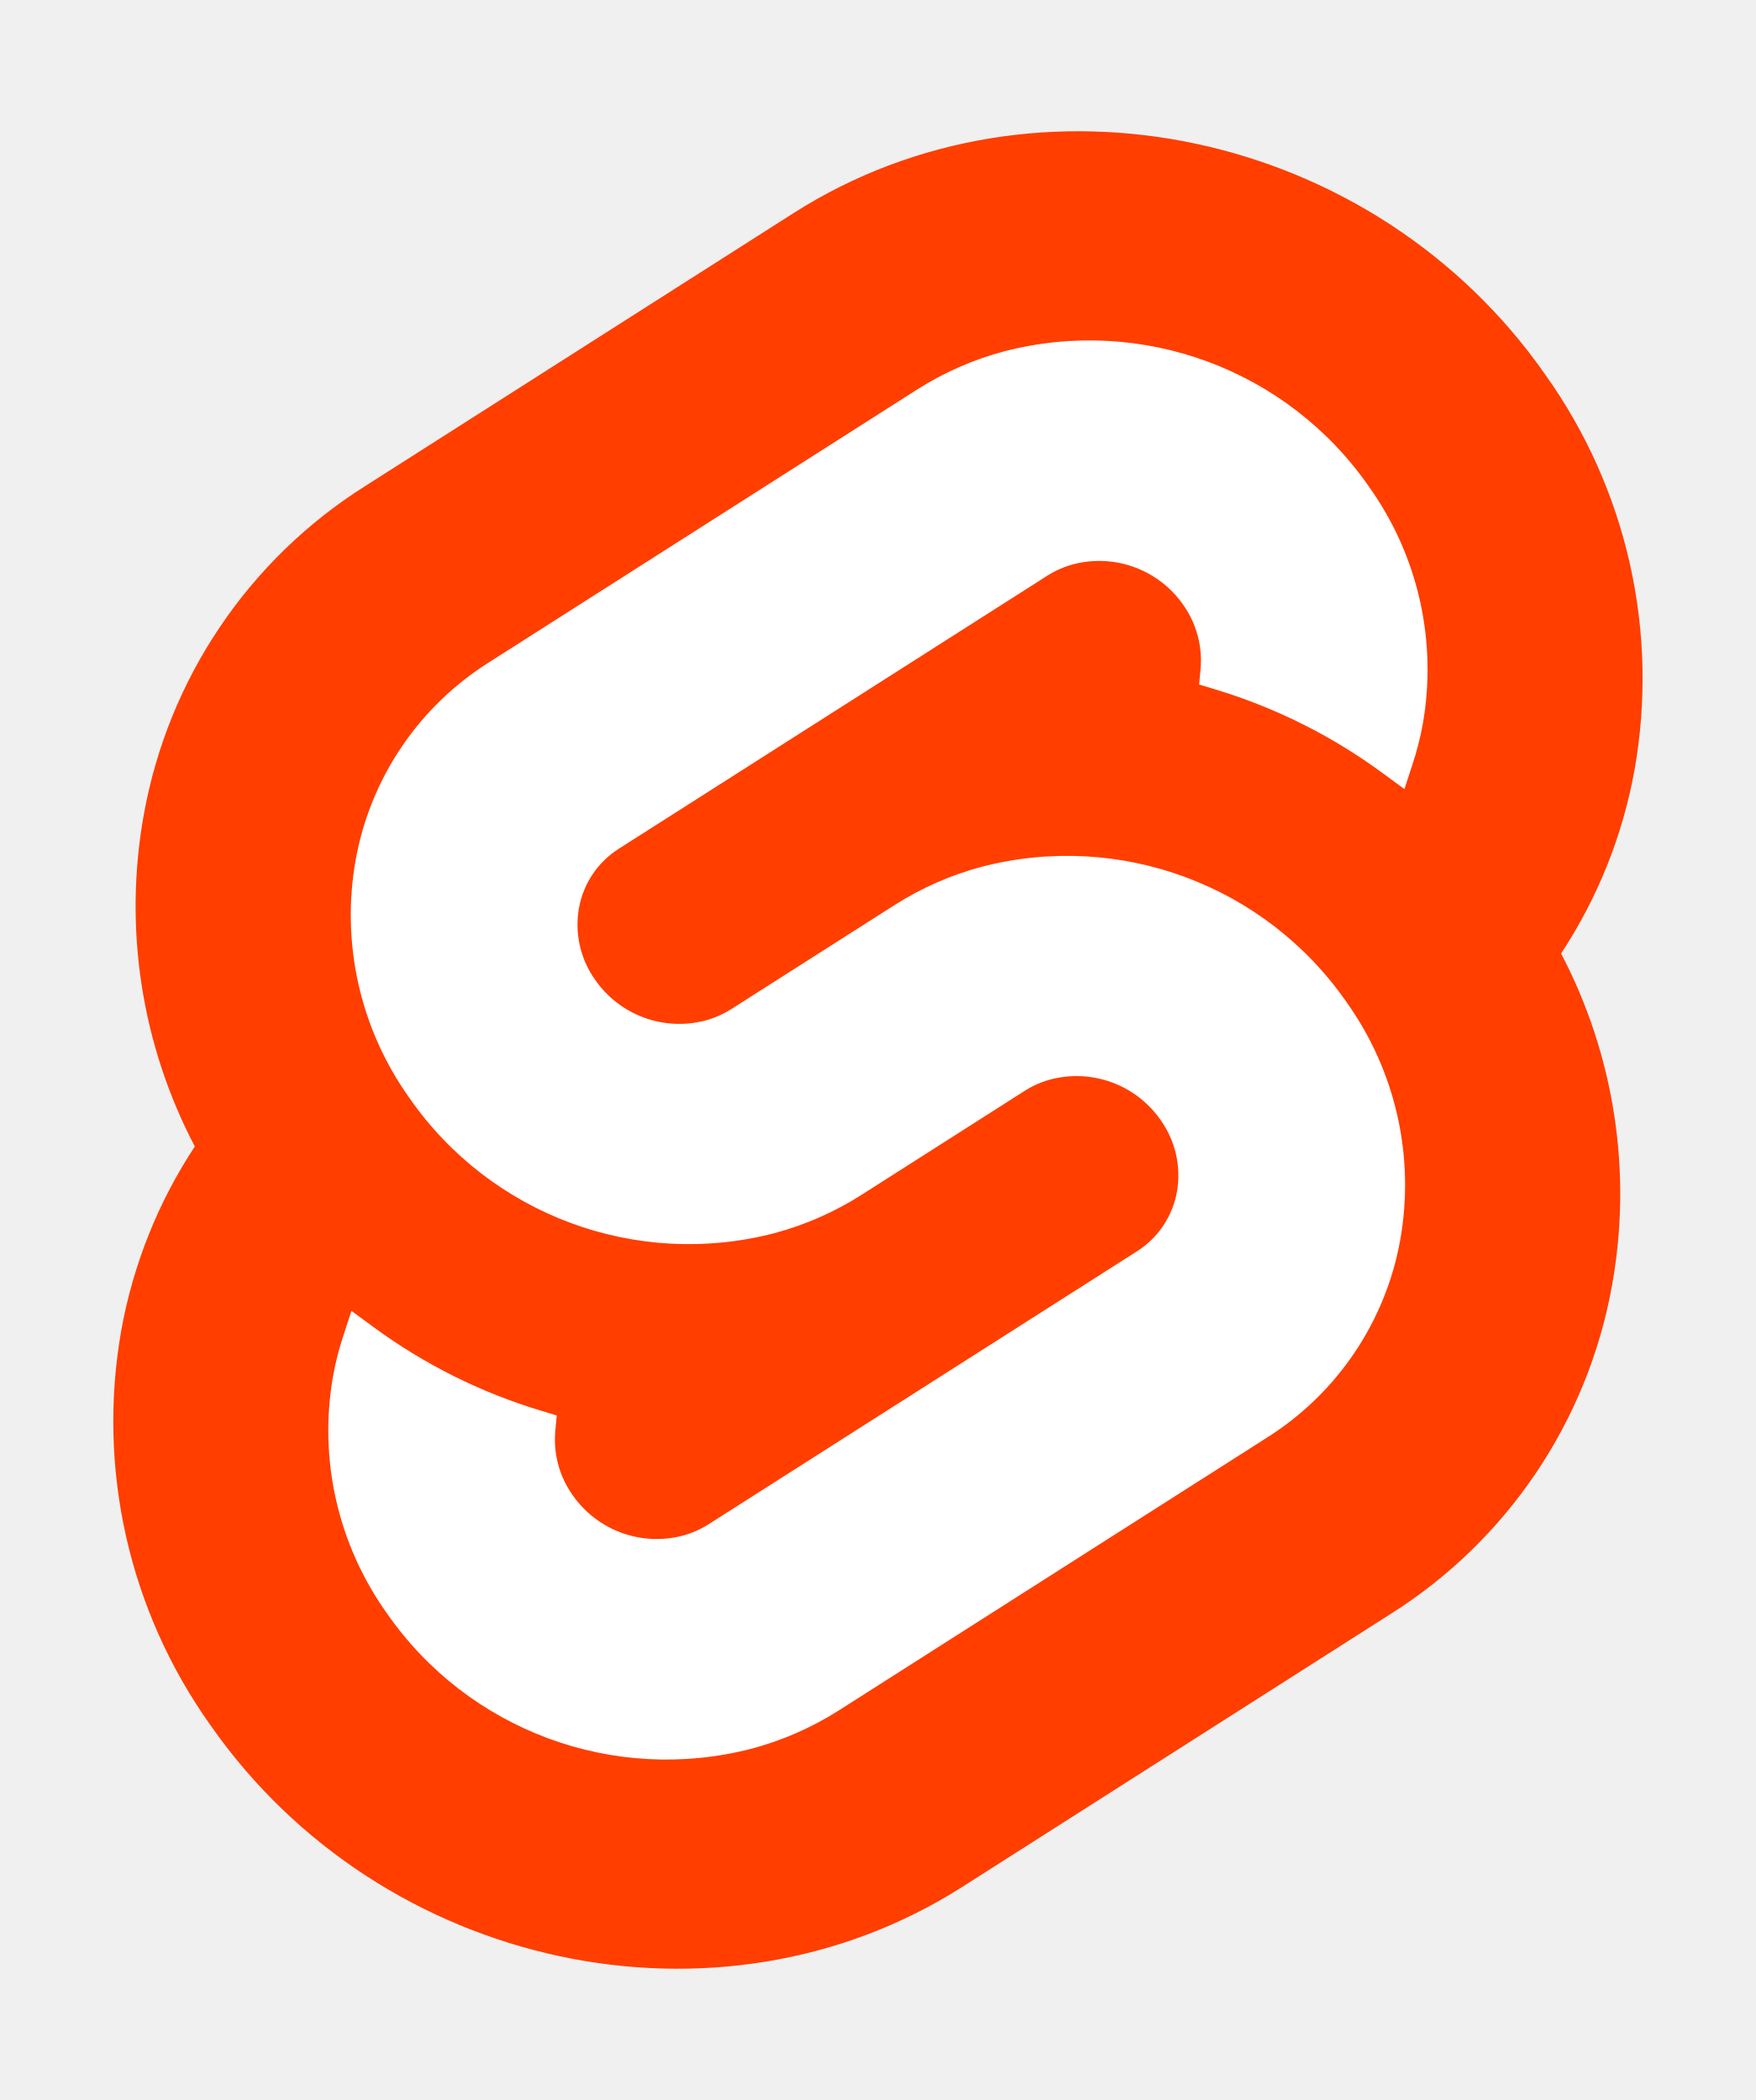
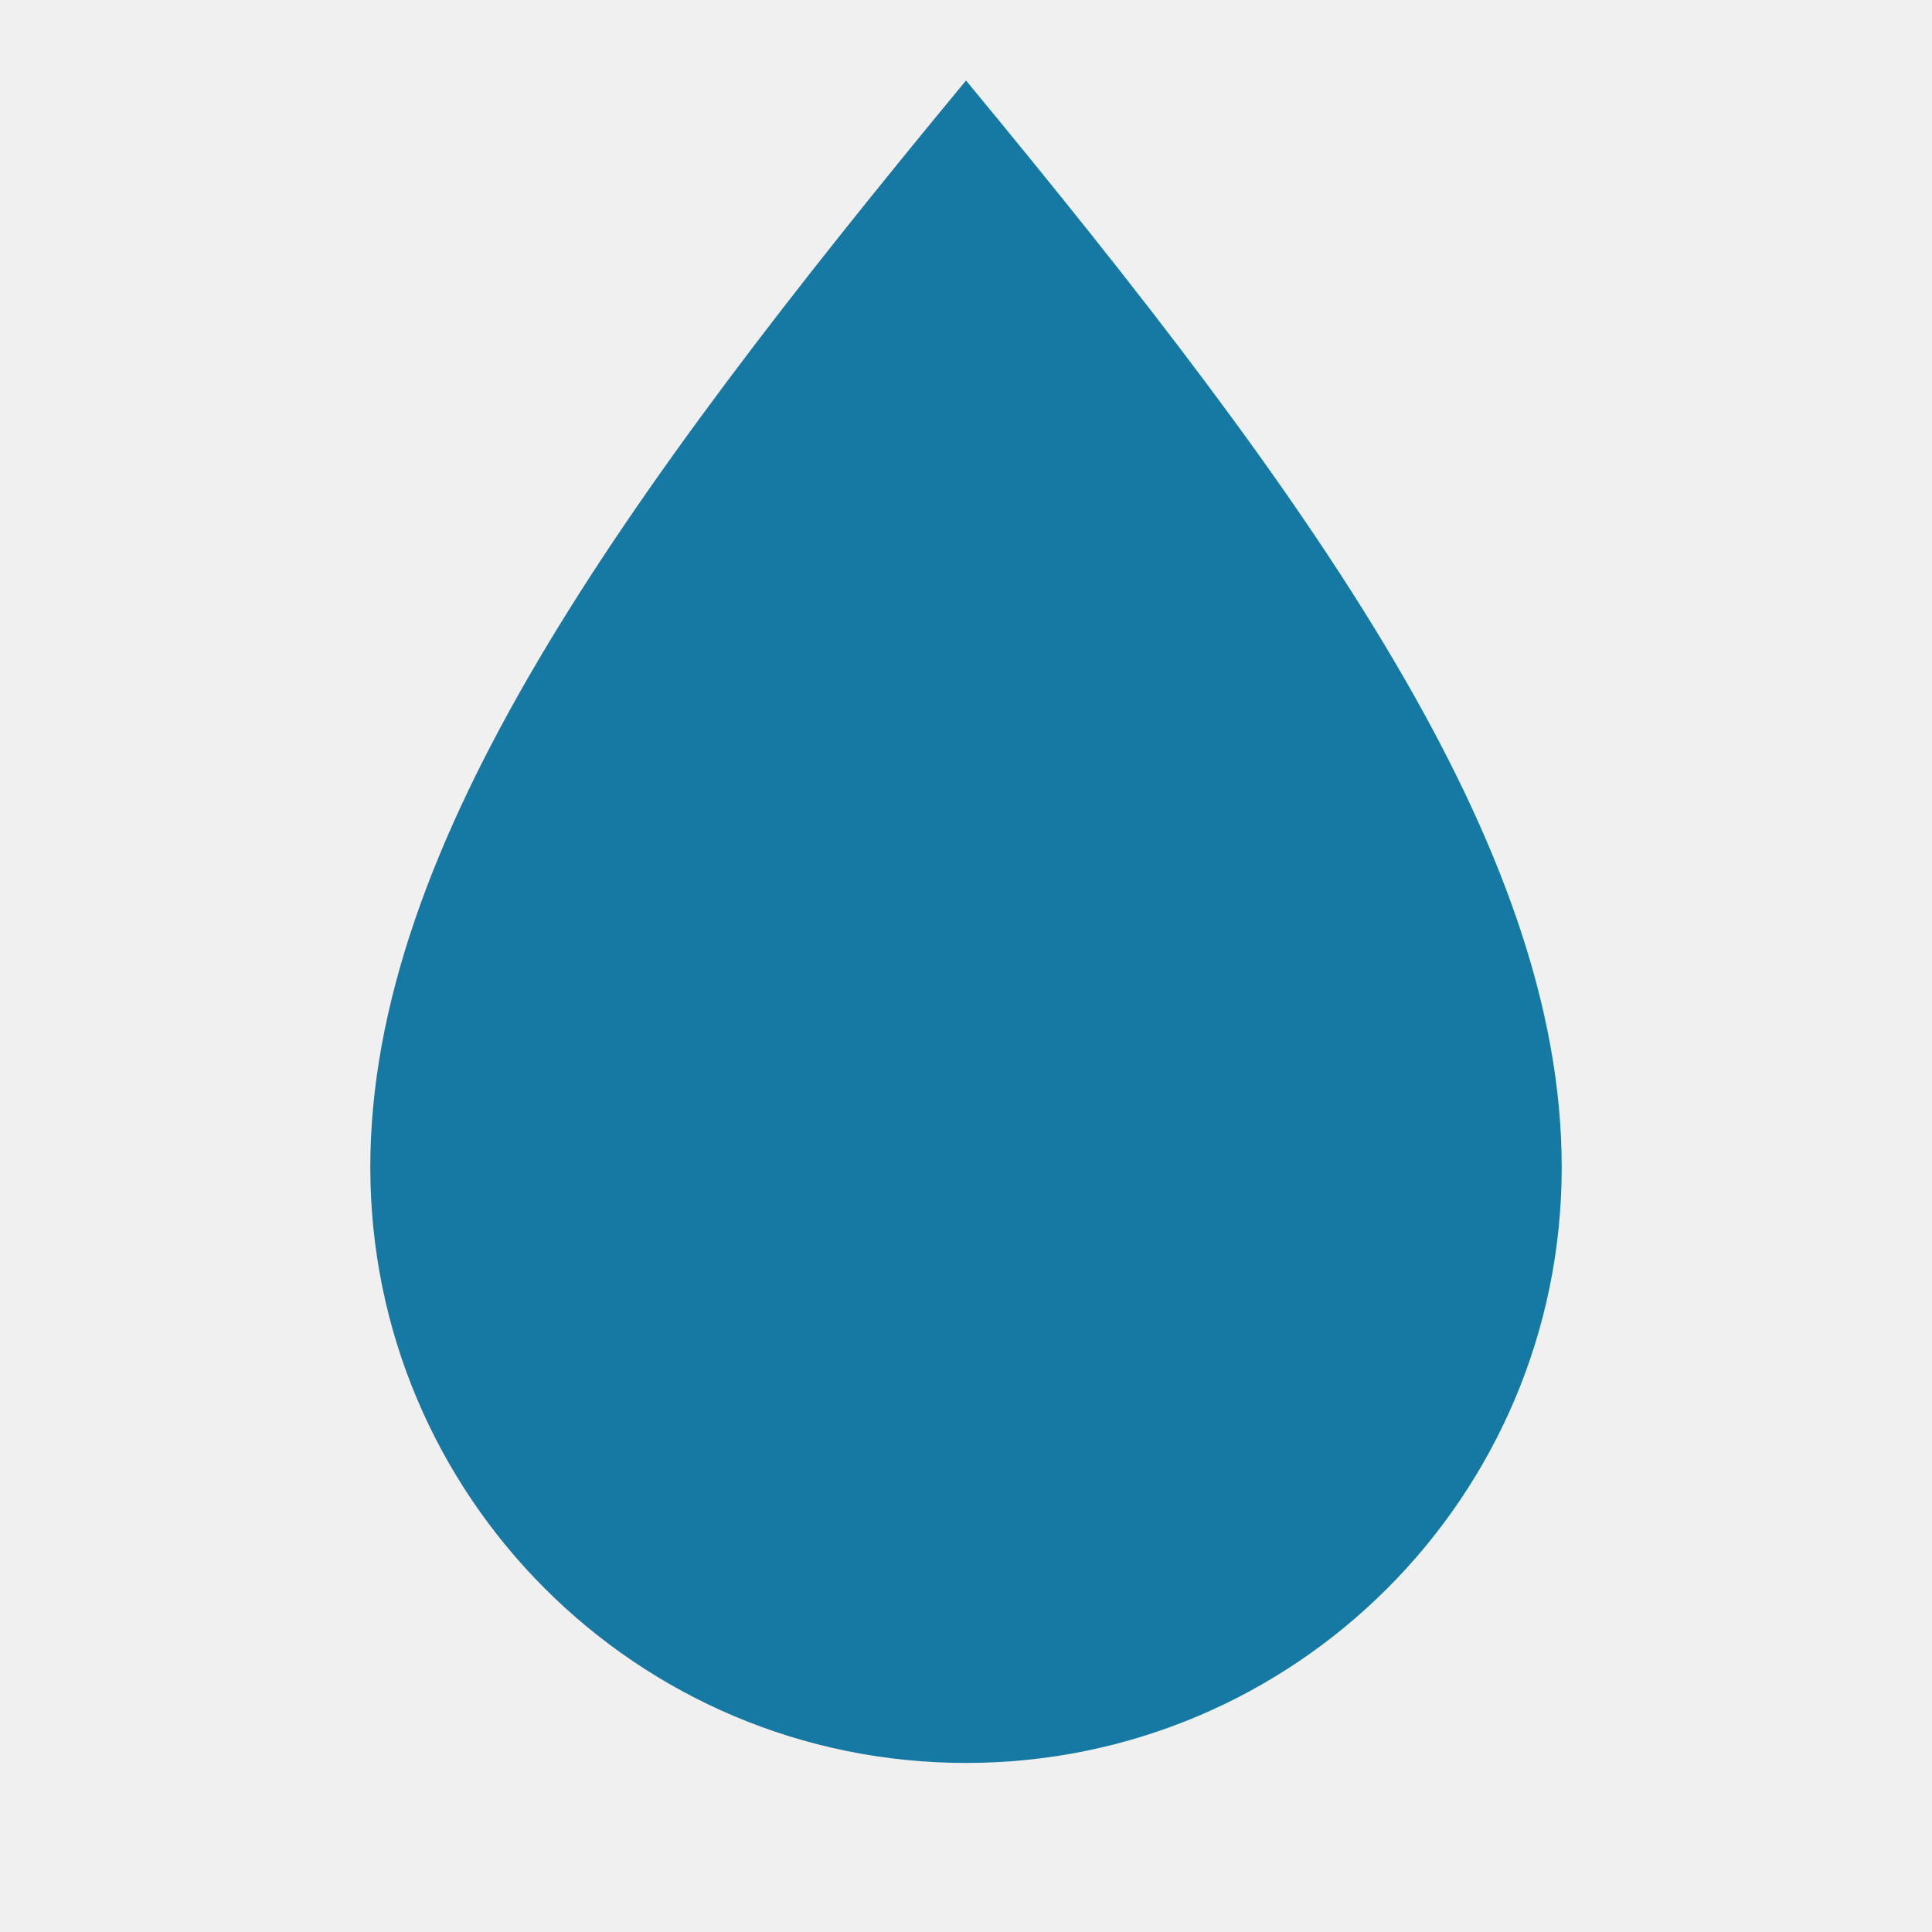
- <svg xmlns="http://www.w3.org/2000/svg" width="107" height="128" viewBox="0 0 107 128">
-   <path d="M94.157 22.819c-10.4-14.885-30.94-19.297-45.792-9.835L22.282 29.608A29.92 29.92 0 0 0 8.764 49.65a31.5 31.5 0 0 0 3.108 20.231 30 30 0 0 0-4.477 11.183 31.9 31.9 0 0 0 5.448 24.116c10.402 14.887 30.942 19.297 45.791 9.835l26.083-16.624A29.92 29.92 0 0 0 98.235 78.35a31.53 31.53 0 0 0-3.105-20.232 30 30 0 0 0 4.474-11.182 31.88 31.88 0 0 0-5.447-24.116" style="fill:#ff3e00" />
-   <path d="M45.817 106.582a20.72 20.72 0 0 1-22.237-8.243 19.17 19.17 0 0 1-3.277-14.503 18 18 0 0 1 .624-2.435l.49-1.498 1.337.981a33.6 33.6 0 0 0 10.203 5.098l.97.294-.09.968a5.85 5.85 0 0 0 1.052 3.878 6.24 6.24 0 0 0 6.695 2.485 5.8 5.8 0 0 0 1.603-.704L69.27 76.28a5.43 5.43 0 0 0 2.45-3.631 5.8 5.8 0 0 0-.987-4.371 6.24 6.24 0 0 0-6.698-2.487 5.7 5.7 0 0 0-1.6.704l-9.953 6.345a19 19 0 0 1-5.296 2.326 20.72 20.72 0 0 1-22.237-8.243 19.17 19.17 0 0 1-3.277-14.502 17.99 17.99 0 0 1 8.13-12.052l26.081-16.623a19 19 0 0 1 5.3-2.329 20.72 20.72 0 0 1 22.237 8.243 19.17 19.17 0 0 1 3.277 14.503 18 18 0 0 1-.624 2.435l-.49 1.498-1.337-.98a33.6 33.6 0 0 0-10.203-5.1l-.97-.294.09-.968a5.86 5.86 0 0 0-1.052-3.878 6.24 6.24 0 0 0-6.696-2.485 5.8 5.8 0 0 0-1.602.704L37.73 51.72a5.42 5.42 0 0 0-2.449 3.63 5.79 5.79 0 0 0 .986 4.372 6.24 6.24 0 0 0 6.698 2.486 5.8 5.8 0 0 0 1.602-.704l9.952-6.342a19 19 0 0 1 5.295-2.328 20.72 20.72 0 0 1 22.237 8.242 19.17 19.17 0 0 1 3.277 14.503 18 18 0 0 1-8.13 12.053l-26.081 16.622a19 19 0 0 1-5.3 2.328" style="fill:#fff" />
+ <svg xmlns="http://www.w3.org/2000/svg" viewBox="0 0 24 24">
+   <style>path{fill:#1679a3}@media (prefers-color-scheme:dark){path{fill:#5fcde8}}</style>
+   <path d="M12 1c4.3 5.2 7.4 9.5 7.4 13.5a7.4 7.4 0 0 1-14.8 0C4.6 10.5 7.7 6.2 12 1Z" />
</svg>
